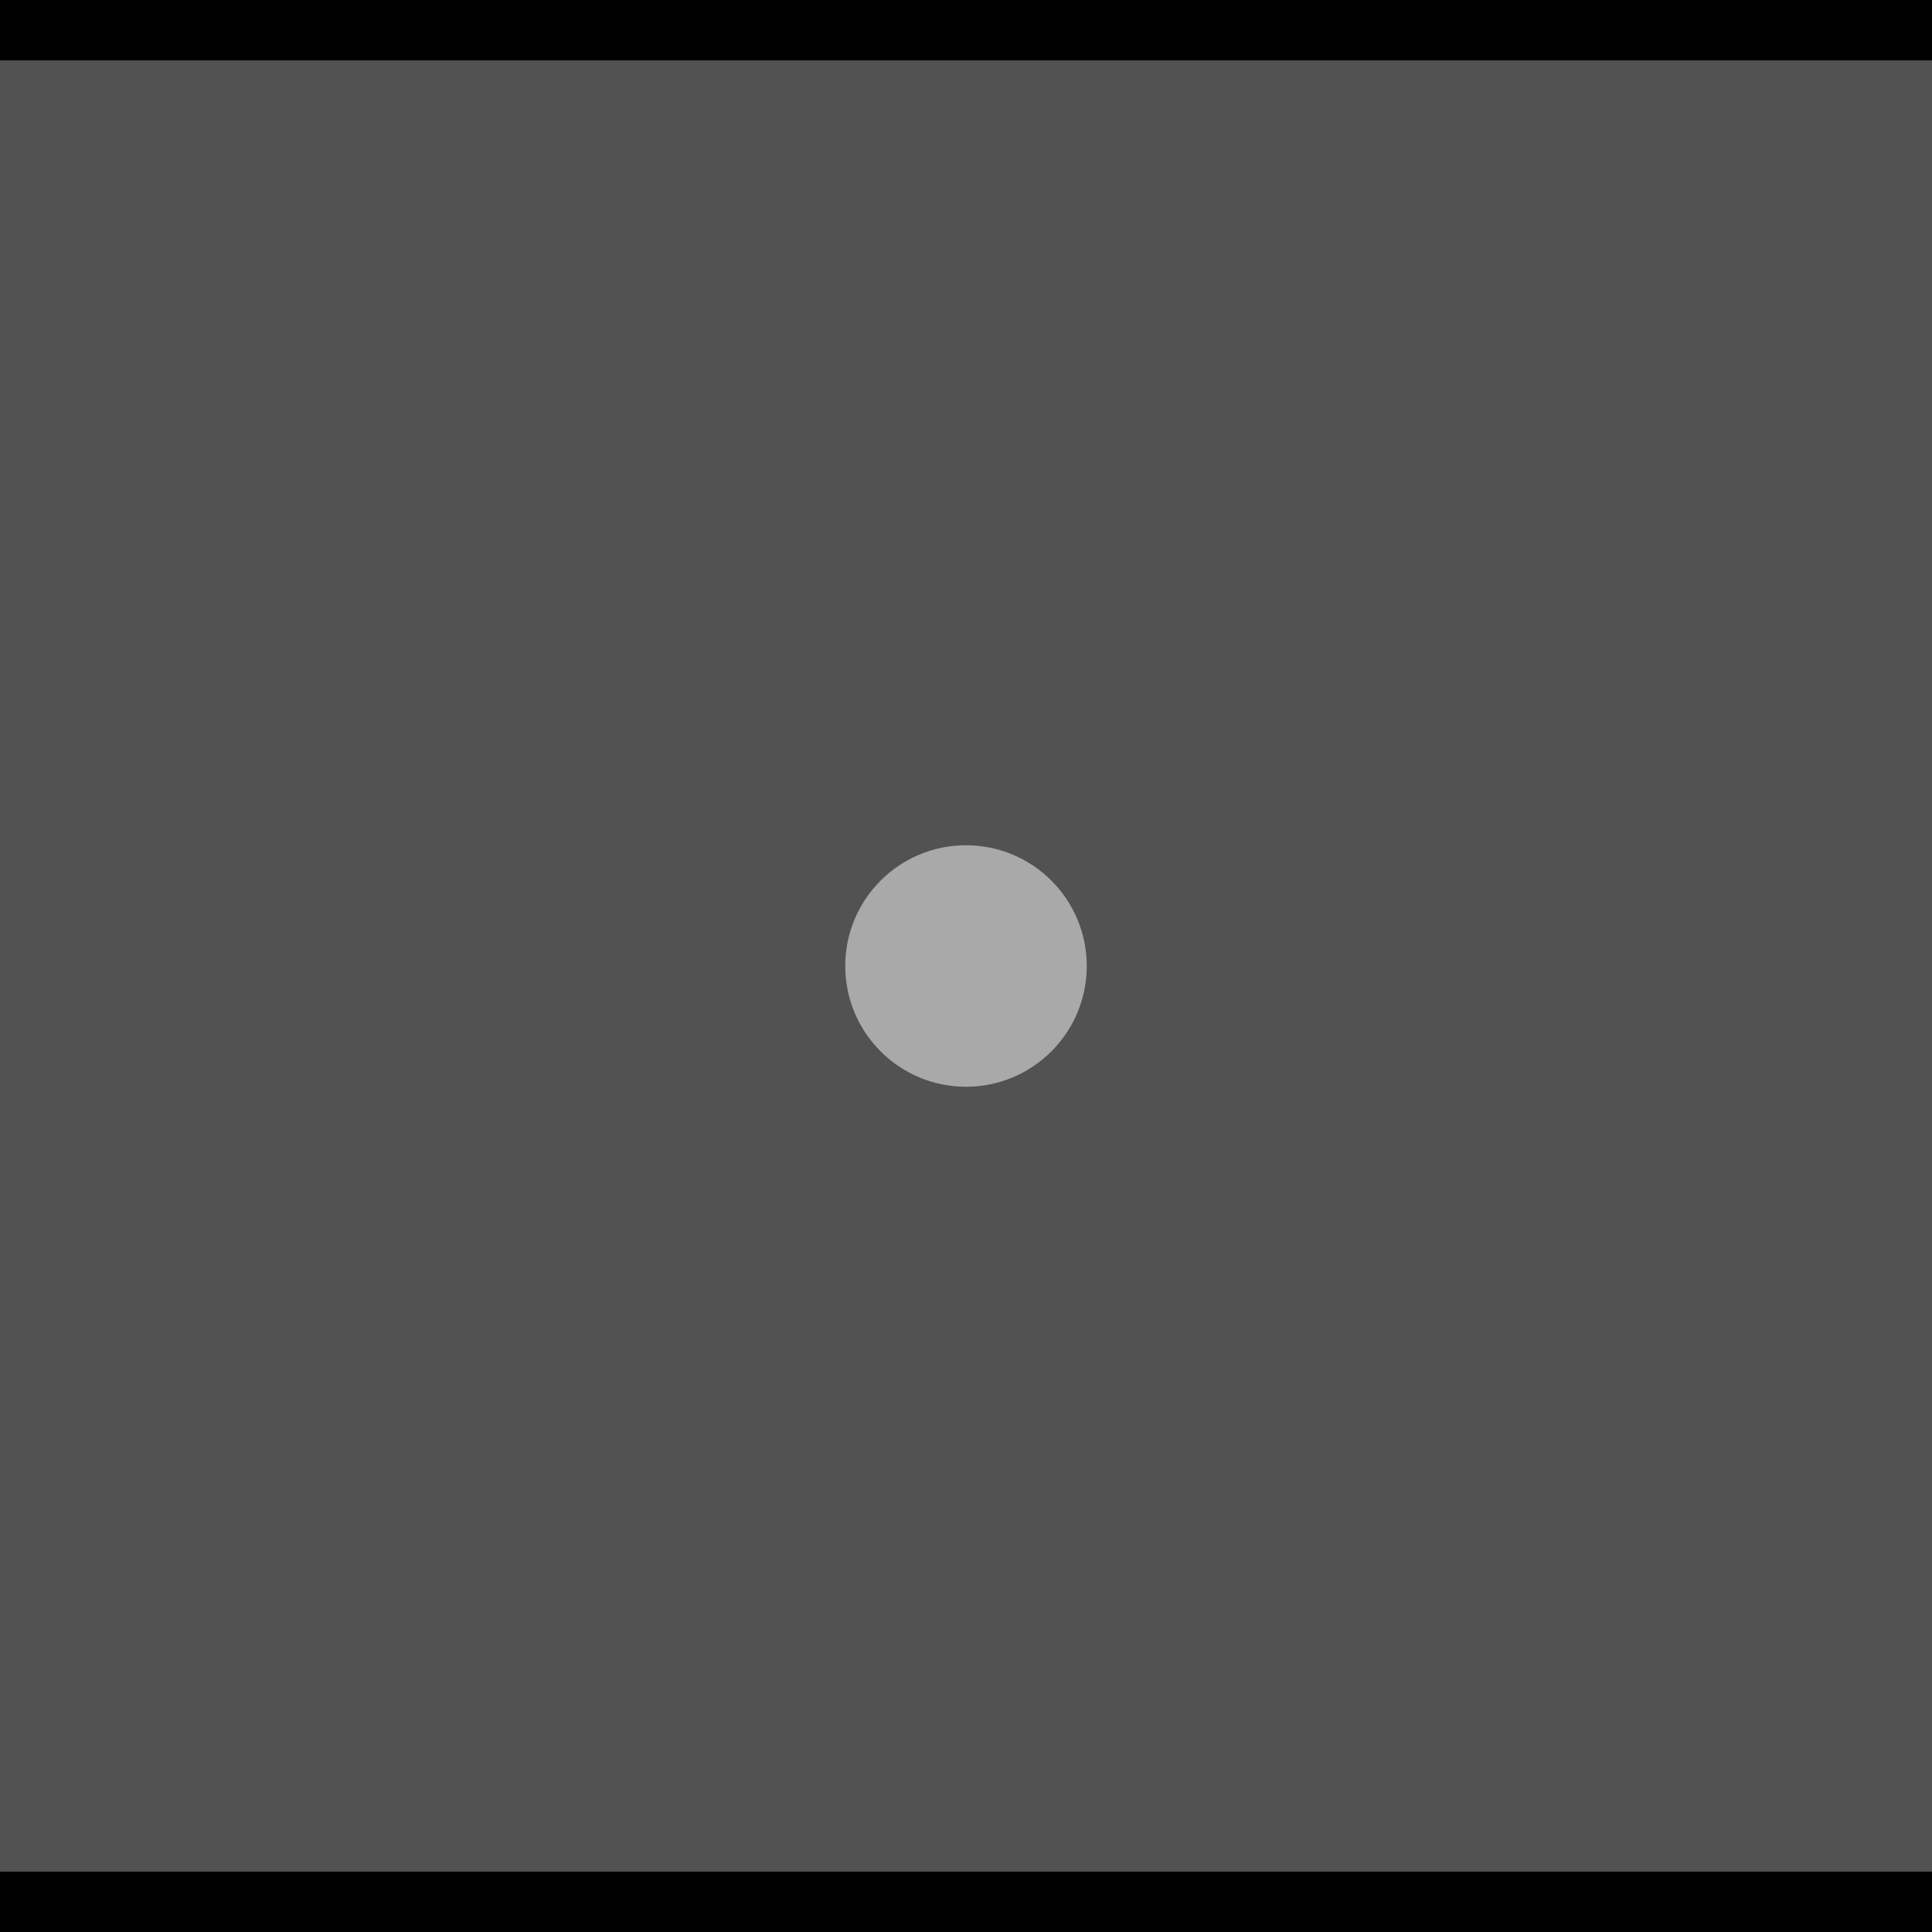
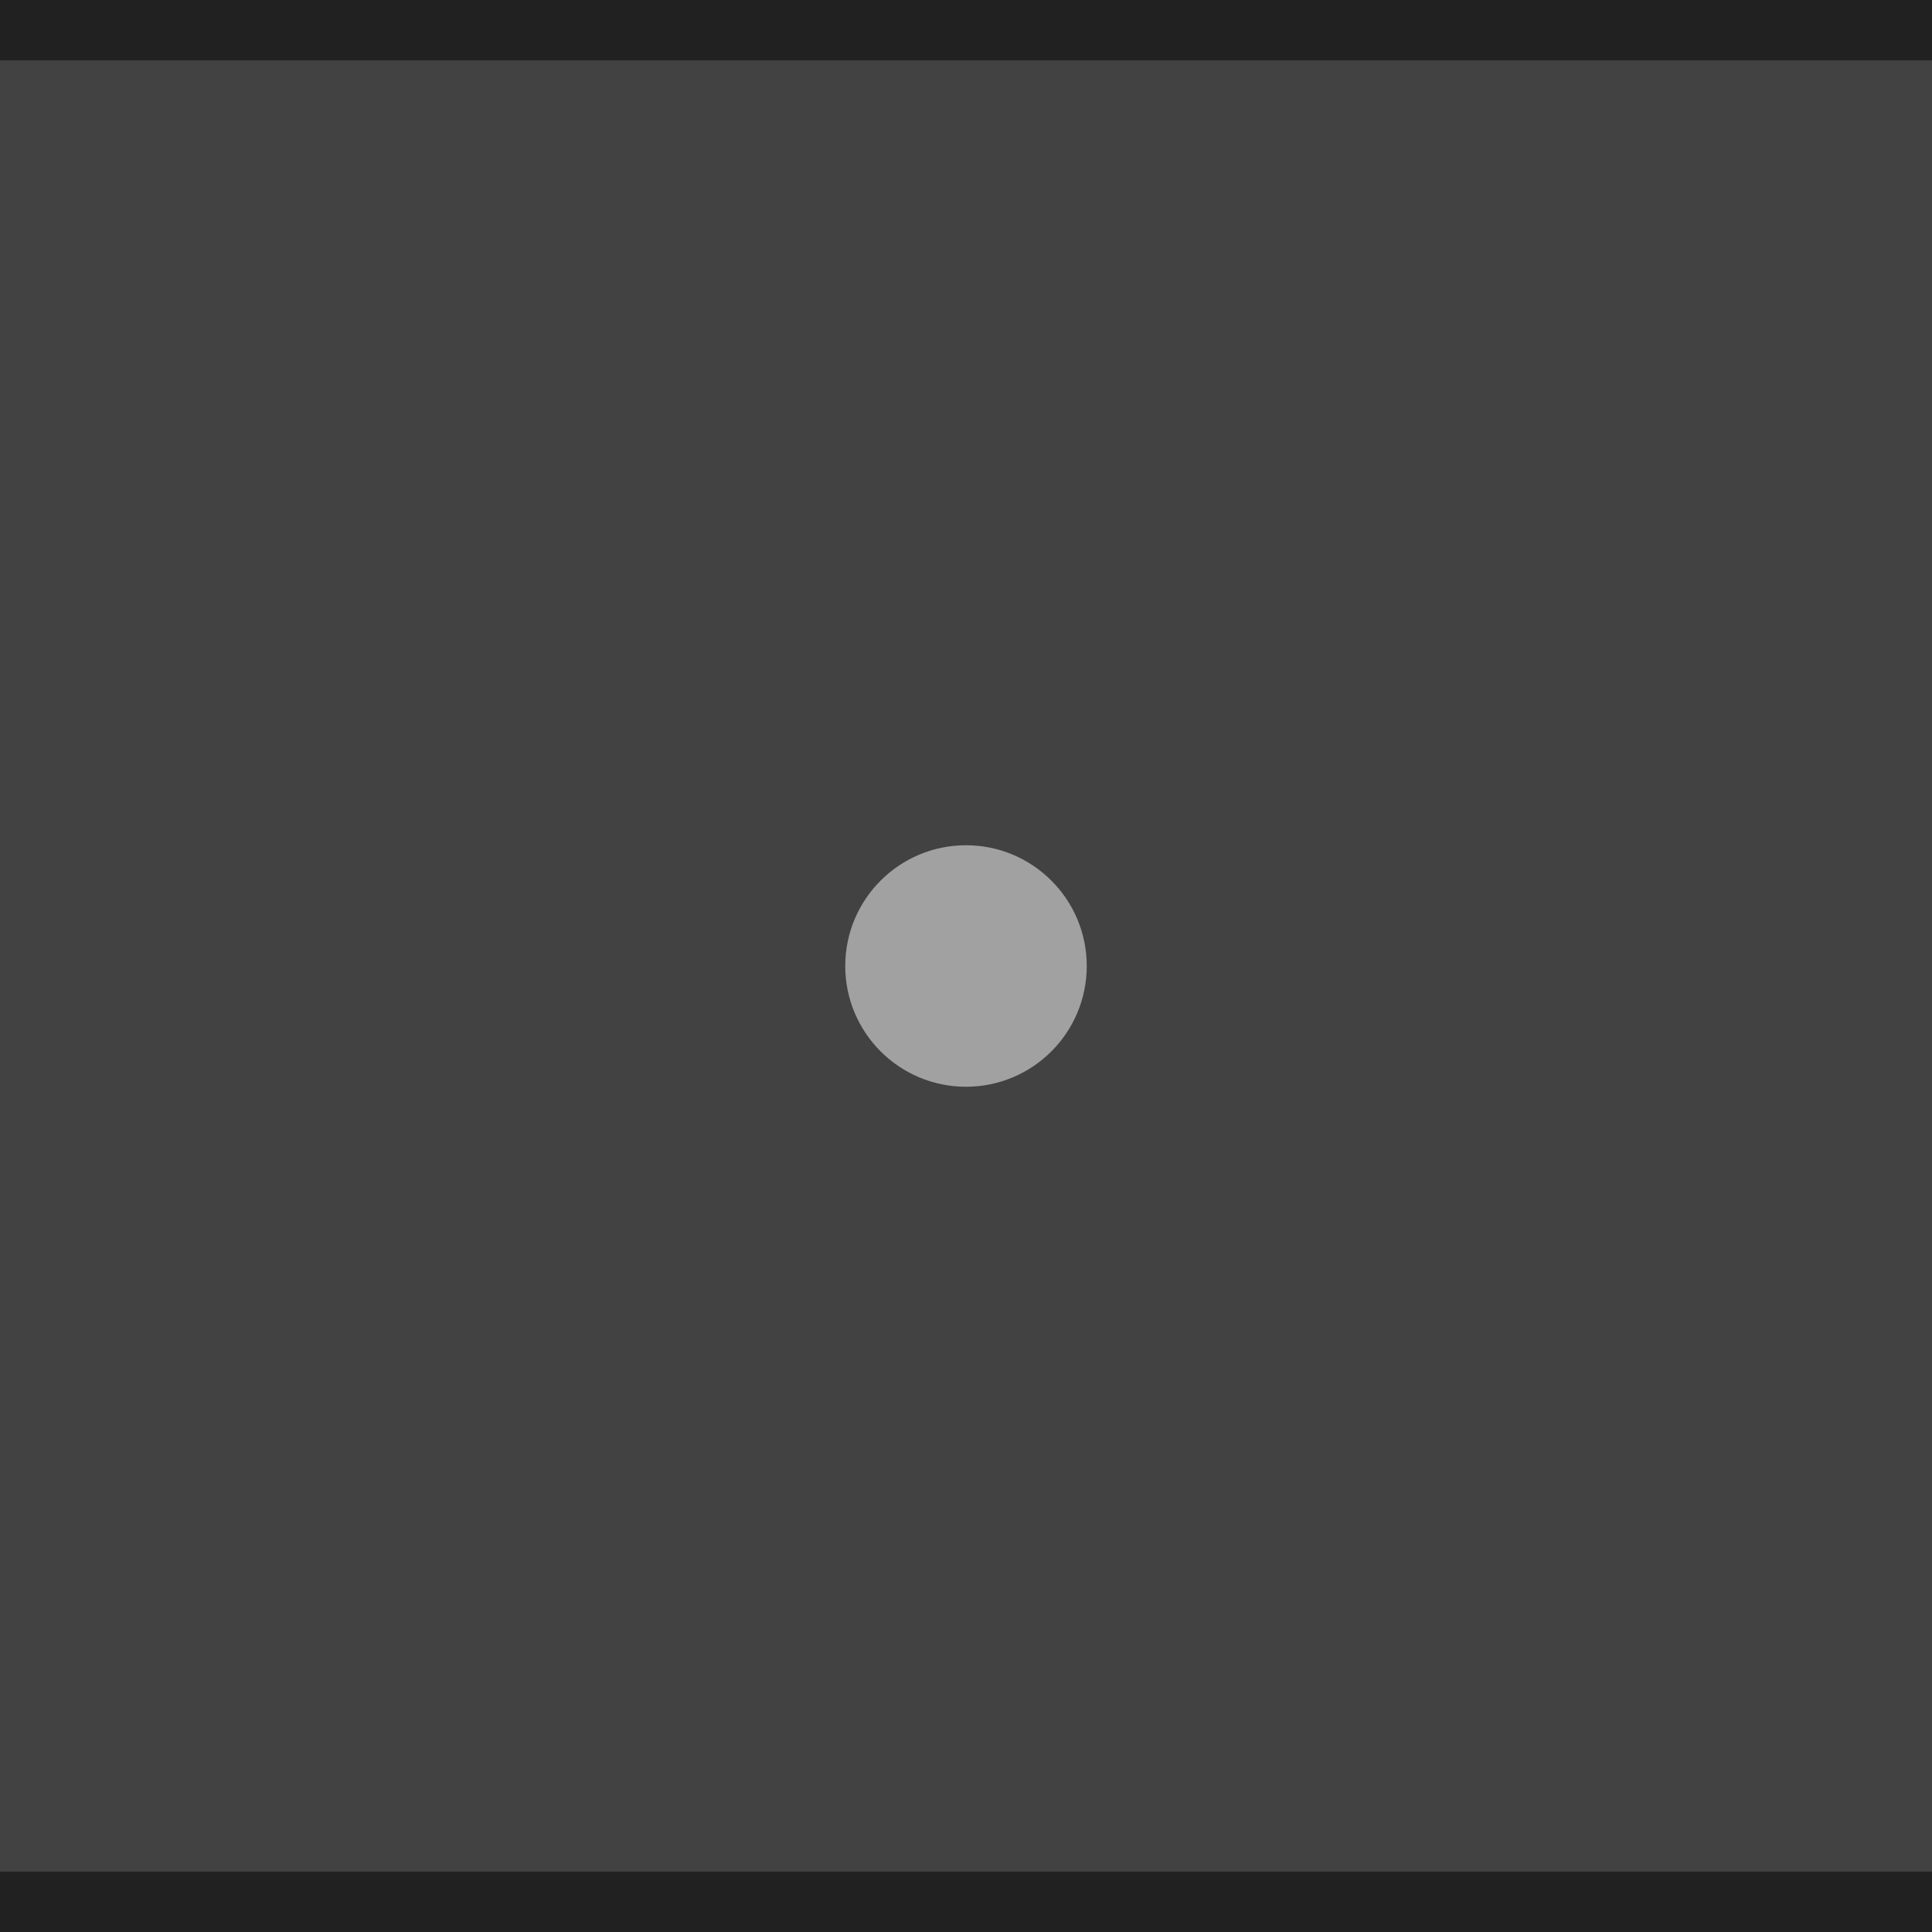
<svg xmlns="http://www.w3.org/2000/svg" width="32" height="32" viewBox="0 0 32 32" version="1.1" id="svg30">
  <defs id="defs34" />
-   <rect width="32" height="32" fill="#D6D6D6" id="rect20" style="fill:#525252;fill-opacity:1" />
-   <rect width="32" height="1" fill="#FFFFFF" fill-opacity="0.4" id="rect22" style="fill:#000000;fill-opacity:1" />
+   <rect width="32" height="32" fill="#D6D6D6" id="rect20" style="fill:#424242;fill-opacity:1" />
  <g style="opacity:0.5;fill:#ffffff;fill-opacity:1" fill="#000000" opacity="0.38" id="g28">
    <circle cx="16" cy="16" r="12" opacity="0" id="circle24" style="fill:#ffffff;fill-opacity:1" />
    <circle cx="16" cy="16" r="2" id="circle26" style="fill:#ffffff;fill-opacity:1" />
  </g>
-   <rect width="32" height="1" fill="#FFFFFF" fill-opacity="0.4" id="rect166" style="fill:#000000;fill-opacity:1" x="0" y="31" />
+   <rect width="32" height="1" fill="#FFFFFF" fill-opacity="0.4" id="rect166" style="opacity:0.5;fill:#000000;fill-opacity:1" x="0" y="0" />
+   <rect width="32" height="1" fill="#FFFFFF" fill-opacity="0.4" id="rect166-3" style="opacity:0.5;fill:#000000;fill-opacity:1" x="0" y="31" />
</svg>
